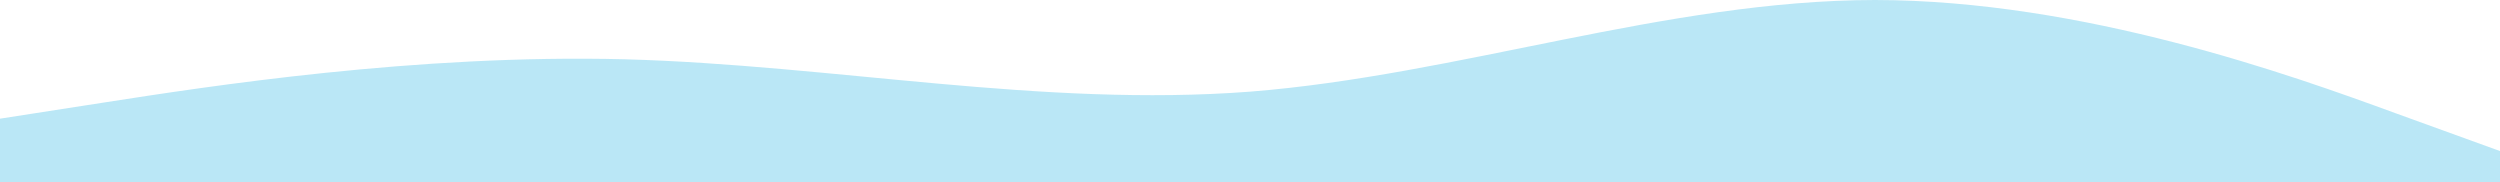
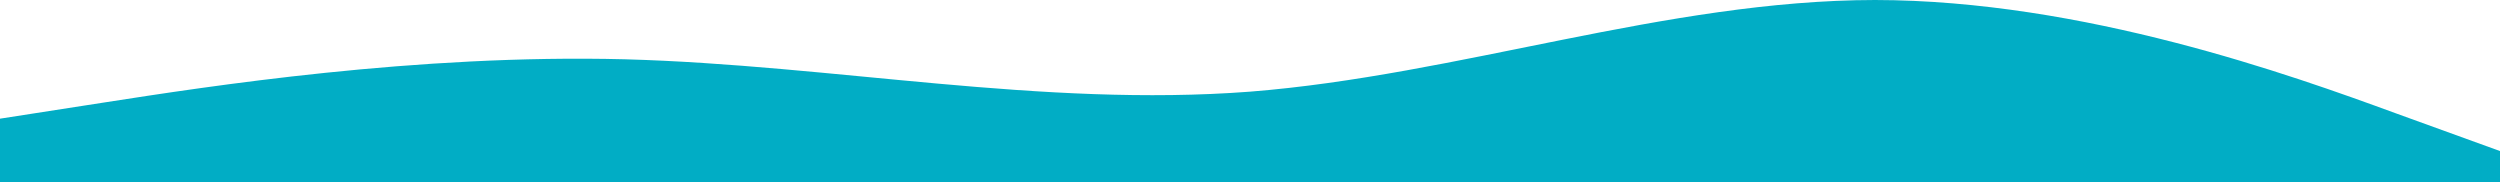
<svg xmlns="http://www.w3.org/2000/svg" viewBox="0 0 414 30" width="100%" fill="none" preserveAspectRatio="none">
-   <path d="M0 19.652L17.25 16.972C34.5 14.291 69 8.93 103.5 9.818C138 10.773 172.5 17.809 207 15.179C241.5 12.448 276 0.05 310.5 0C345 0.05 379.5 12.448 396.75 18.765L414 25.014V30.375H396.75C379.5 30.375 345 30.375 310.5 30.375C276 30.375 241.5 30.375 207 30.375C172.5 30.375 138 30.375 103.5 30.375C69 30.375 34.5 30.375 17.25 30.375H0V19.652Z" fill="#BAE7F6" fillOpacity="0.2" />
+   <path d="M0 19.652L17.25 16.972C34.5 14.291 69 8.93 103.5 9.818C138 10.773 172.5 17.809 207 15.179C241.5 12.448 276 0.05 310.5 0C345 0.05 379.5 12.448 396.75 18.765L414 25.014V30.375H396.75C379.5 30.375 345 30.375 310.5 30.375C276 30.375 241.5 30.375 207 30.375C172.5 30.375 138 30.375 103.5 30.375C69 30.375 34.5 30.375 17.25 30.375H0V19.652Z" fill="#01ADC5ff" fillOpacity="0.2" />
</svg>
